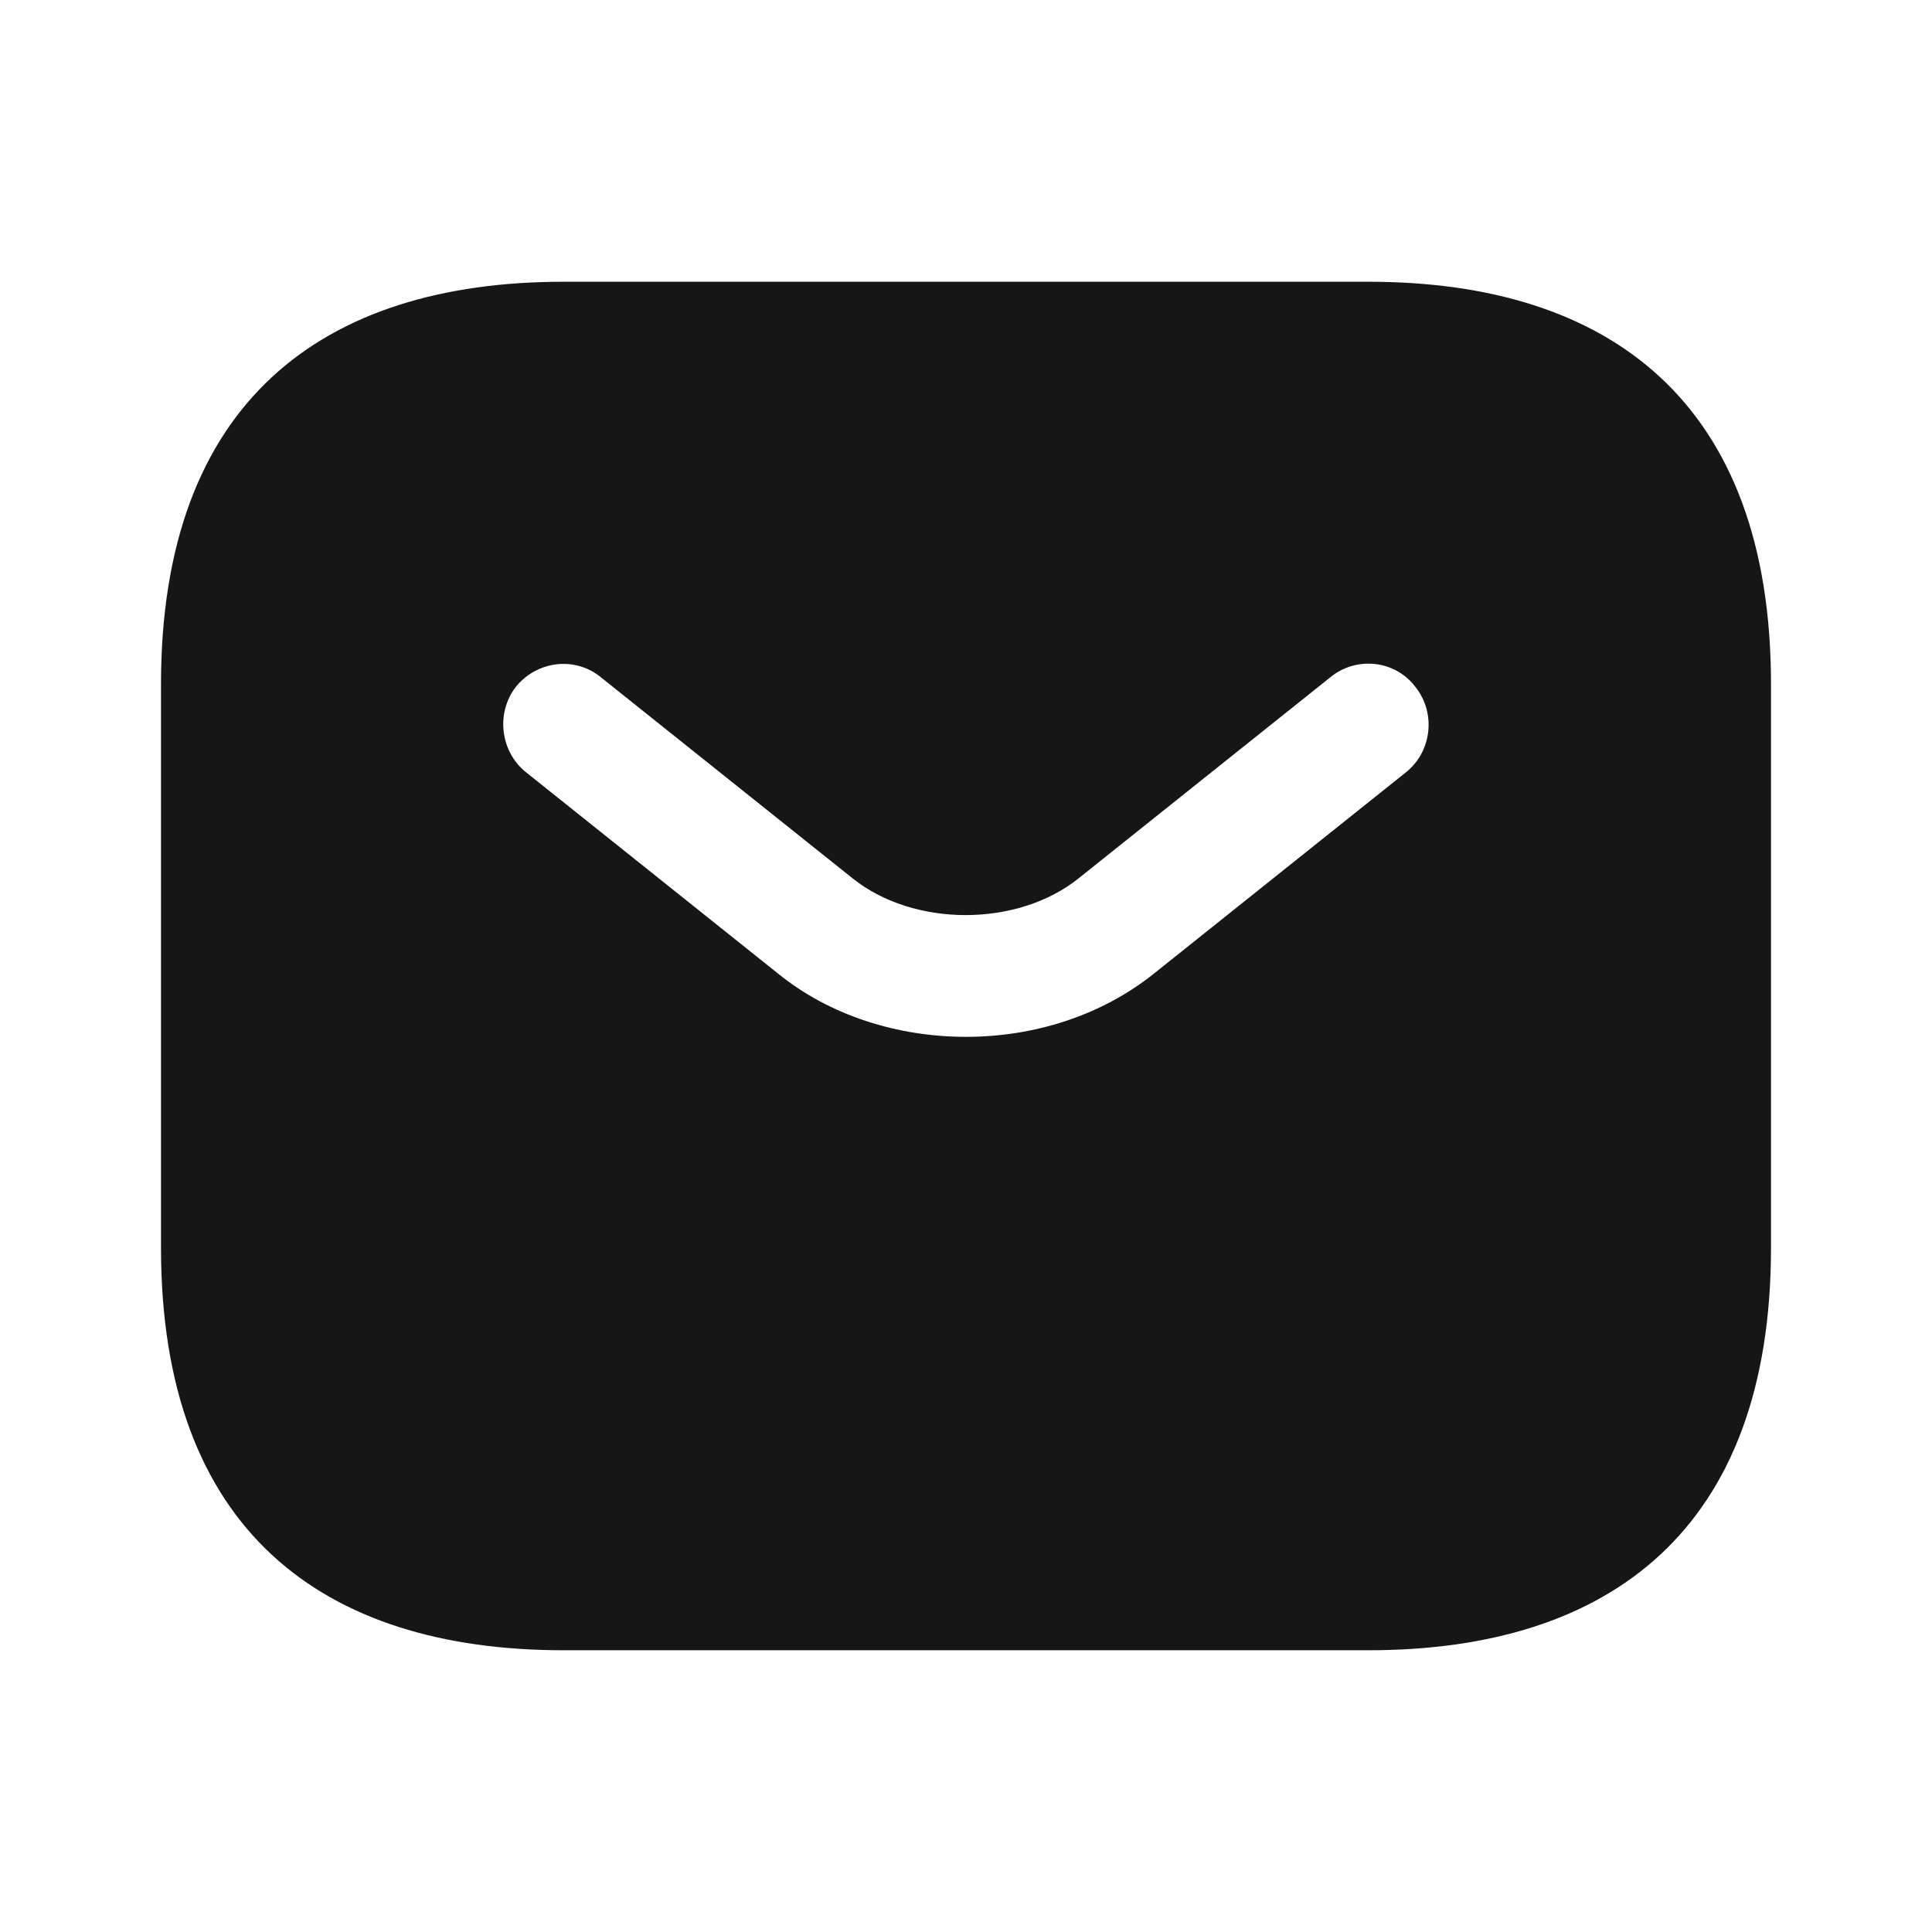
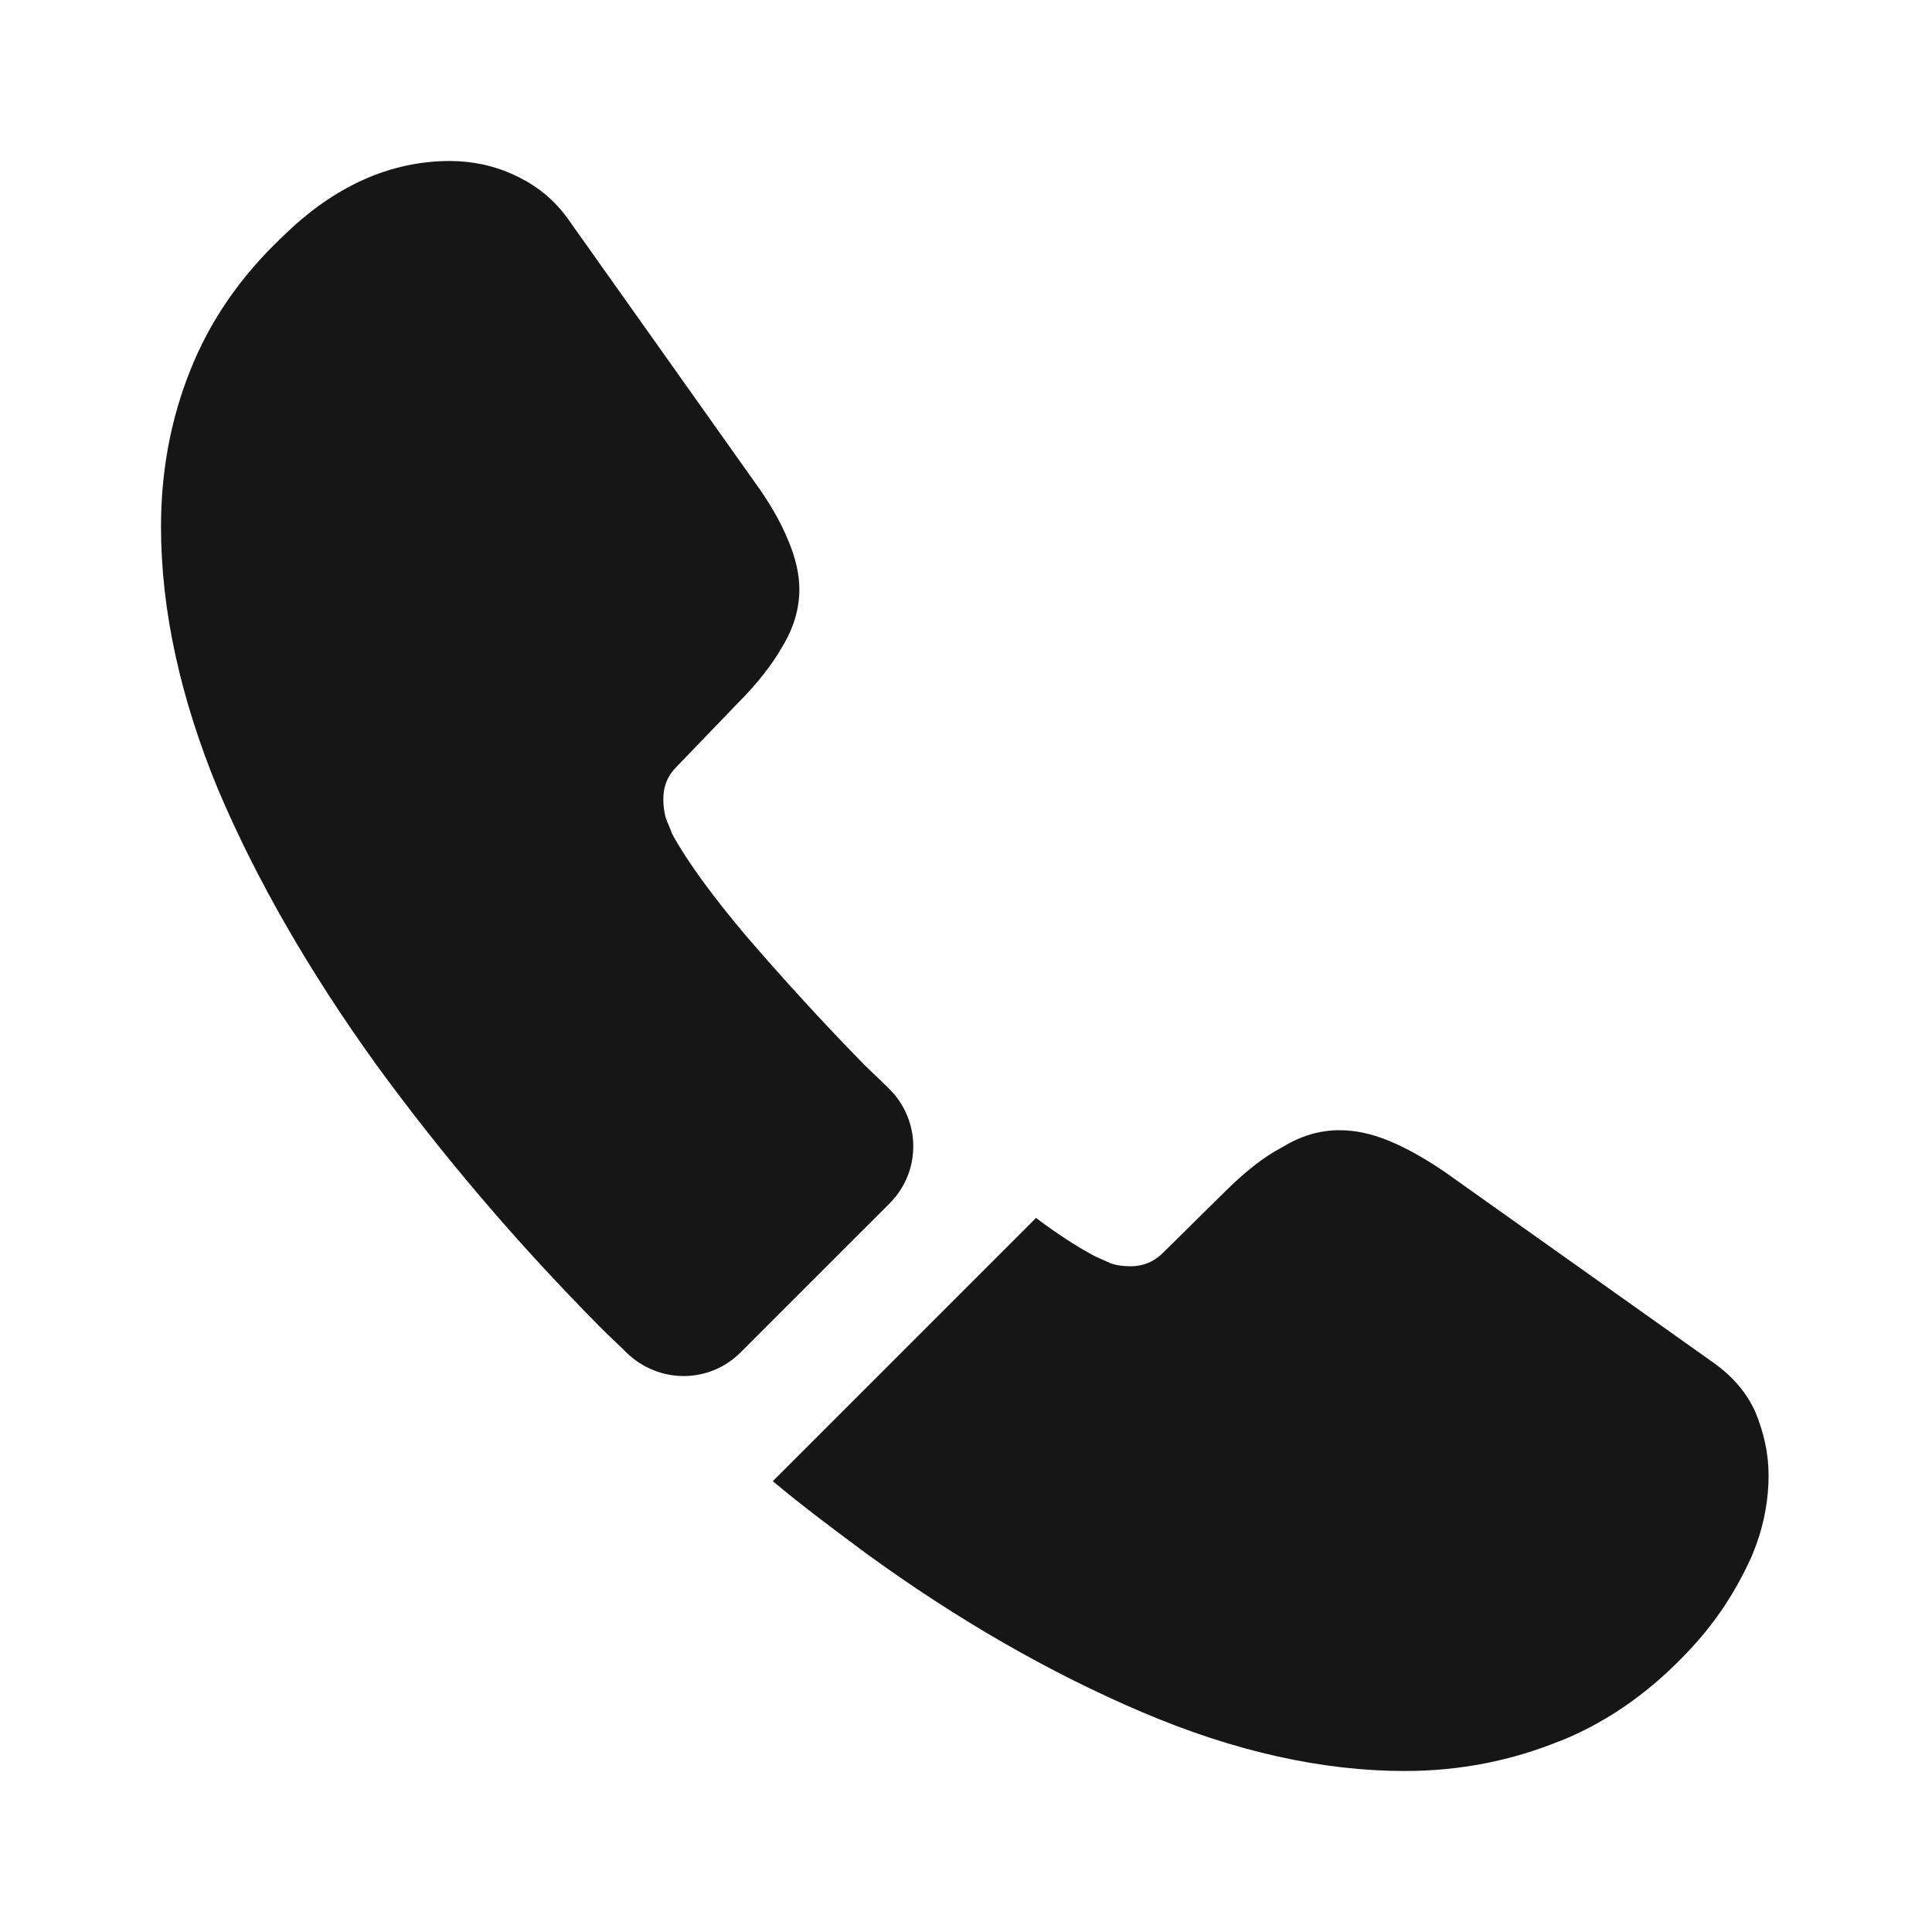
<svg xmlns="http://www.w3.org/2000/svg" width="24" height="24" viewBox="0 0 24 24" fill="none">
-   <path d="M17 3.5H7C4 3.5 2 5 2 8.5V15.5C2 19 4 20.5 7 20.5H17C20 20.5 22 19 22 15.5V8.5C22 5 20 3.5 17 3.5ZM17.47 9.59L14.34 12.09C13.68 12.62 12.84 12.88 12 12.88C11.16 12.88 10.31 12.62 9.66 12.09L6.53 9.59C6.21 9.33 6.16 8.85 6.41 8.53C6.67 8.21 7.14 8.15 7.46 8.41L10.59 10.91C11.35 11.52 12.64 11.52 13.4 10.91L16.53 8.41C16.85 8.15 17.33 8.2 17.58 8.53C17.84 8.85 17.79 9.33 17.47 9.59Z" fill="#161616" />
+   <path d="M11.05 14.95L9.2 16.8C8.81 17.19 8.19 17.19 7.79 16.81C7.68 16.7 7.57 16.6 7.46 16.49C6.43 15.45 5.5 14.36 4.67 13.22C3.85 12.08 3.19 10.94 2.71 9.81C2.24 8.67 2 7.58 2 6.54C2 5.86 2.12 5.21 2.36 4.61C2.6 4 2.98 3.44 3.51 2.94C4.15 2.31 4.85 2 5.59 2C5.87 2 6.15 2.06 6.4 2.18C6.66 2.3 6.89 2.48 7.07 2.74L9.39 6.01C9.57 6.26 9.7 6.49 9.79 6.71C9.88 6.92 9.93 7.13 9.93 7.32C9.93 7.56 9.86 7.8 9.72 8.03C9.59 8.26 9.4 8.5 9.16 8.74L8.4 9.53C8.29 9.64 8.24 9.77 8.24 9.93C8.24 10.01 8.25 10.08 8.27 10.16C8.3 10.24 8.33 10.3 8.35 10.36C8.53 10.69 8.84 11.12 9.28 11.64C9.73 12.16 10.21 12.69 10.73 13.22C10.83 13.32 10.94 13.42 11.04 13.52C11.44 13.91 11.45 14.55 11.05 14.95Z" fill="#161616" />
+   <path d="M21.97 18.33C21.97 18.61 21.92 18.9 21.82 19.18C21.79 19.26 21.76 19.34 21.72 19.42C21.55 19.78 21.33 20.12 21.04 20.44C20.55 20.98 20.01 21.37 19.4 21.62C19.39 21.62 19.38 21.63 19.37 21.63C18.78 21.87 18.14 22 17.45 22C16.43 22 15.34 21.76 14.19 21.27C13.04 20.78 11.89 20.12 10.75 19.29C10.36 19 9.97 18.71 9.6 18.4L12.87 15.13C13.15 15.34 13.4 15.5 13.61 15.61C13.66 15.63 13.72 15.66 13.79 15.69C13.87 15.72 13.95 15.73 14.04 15.73C14.21 15.73 14.34 15.67 14.45 15.56L15.21 14.81C15.46 14.56 15.7 14.37 15.93 14.25C16.16 14.11 16.39 14.04 16.64 14.04C16.83 14.04 17.03 14.08 17.25 14.17C17.47 14.26 17.7 14.39 17.95 14.56L21.26 16.91C21.52 17.09 21.7 17.3 21.81 17.55C21.91 17.8 21.97 18.05 21.97 18.33Z" fill="#161616" />
</svg>
